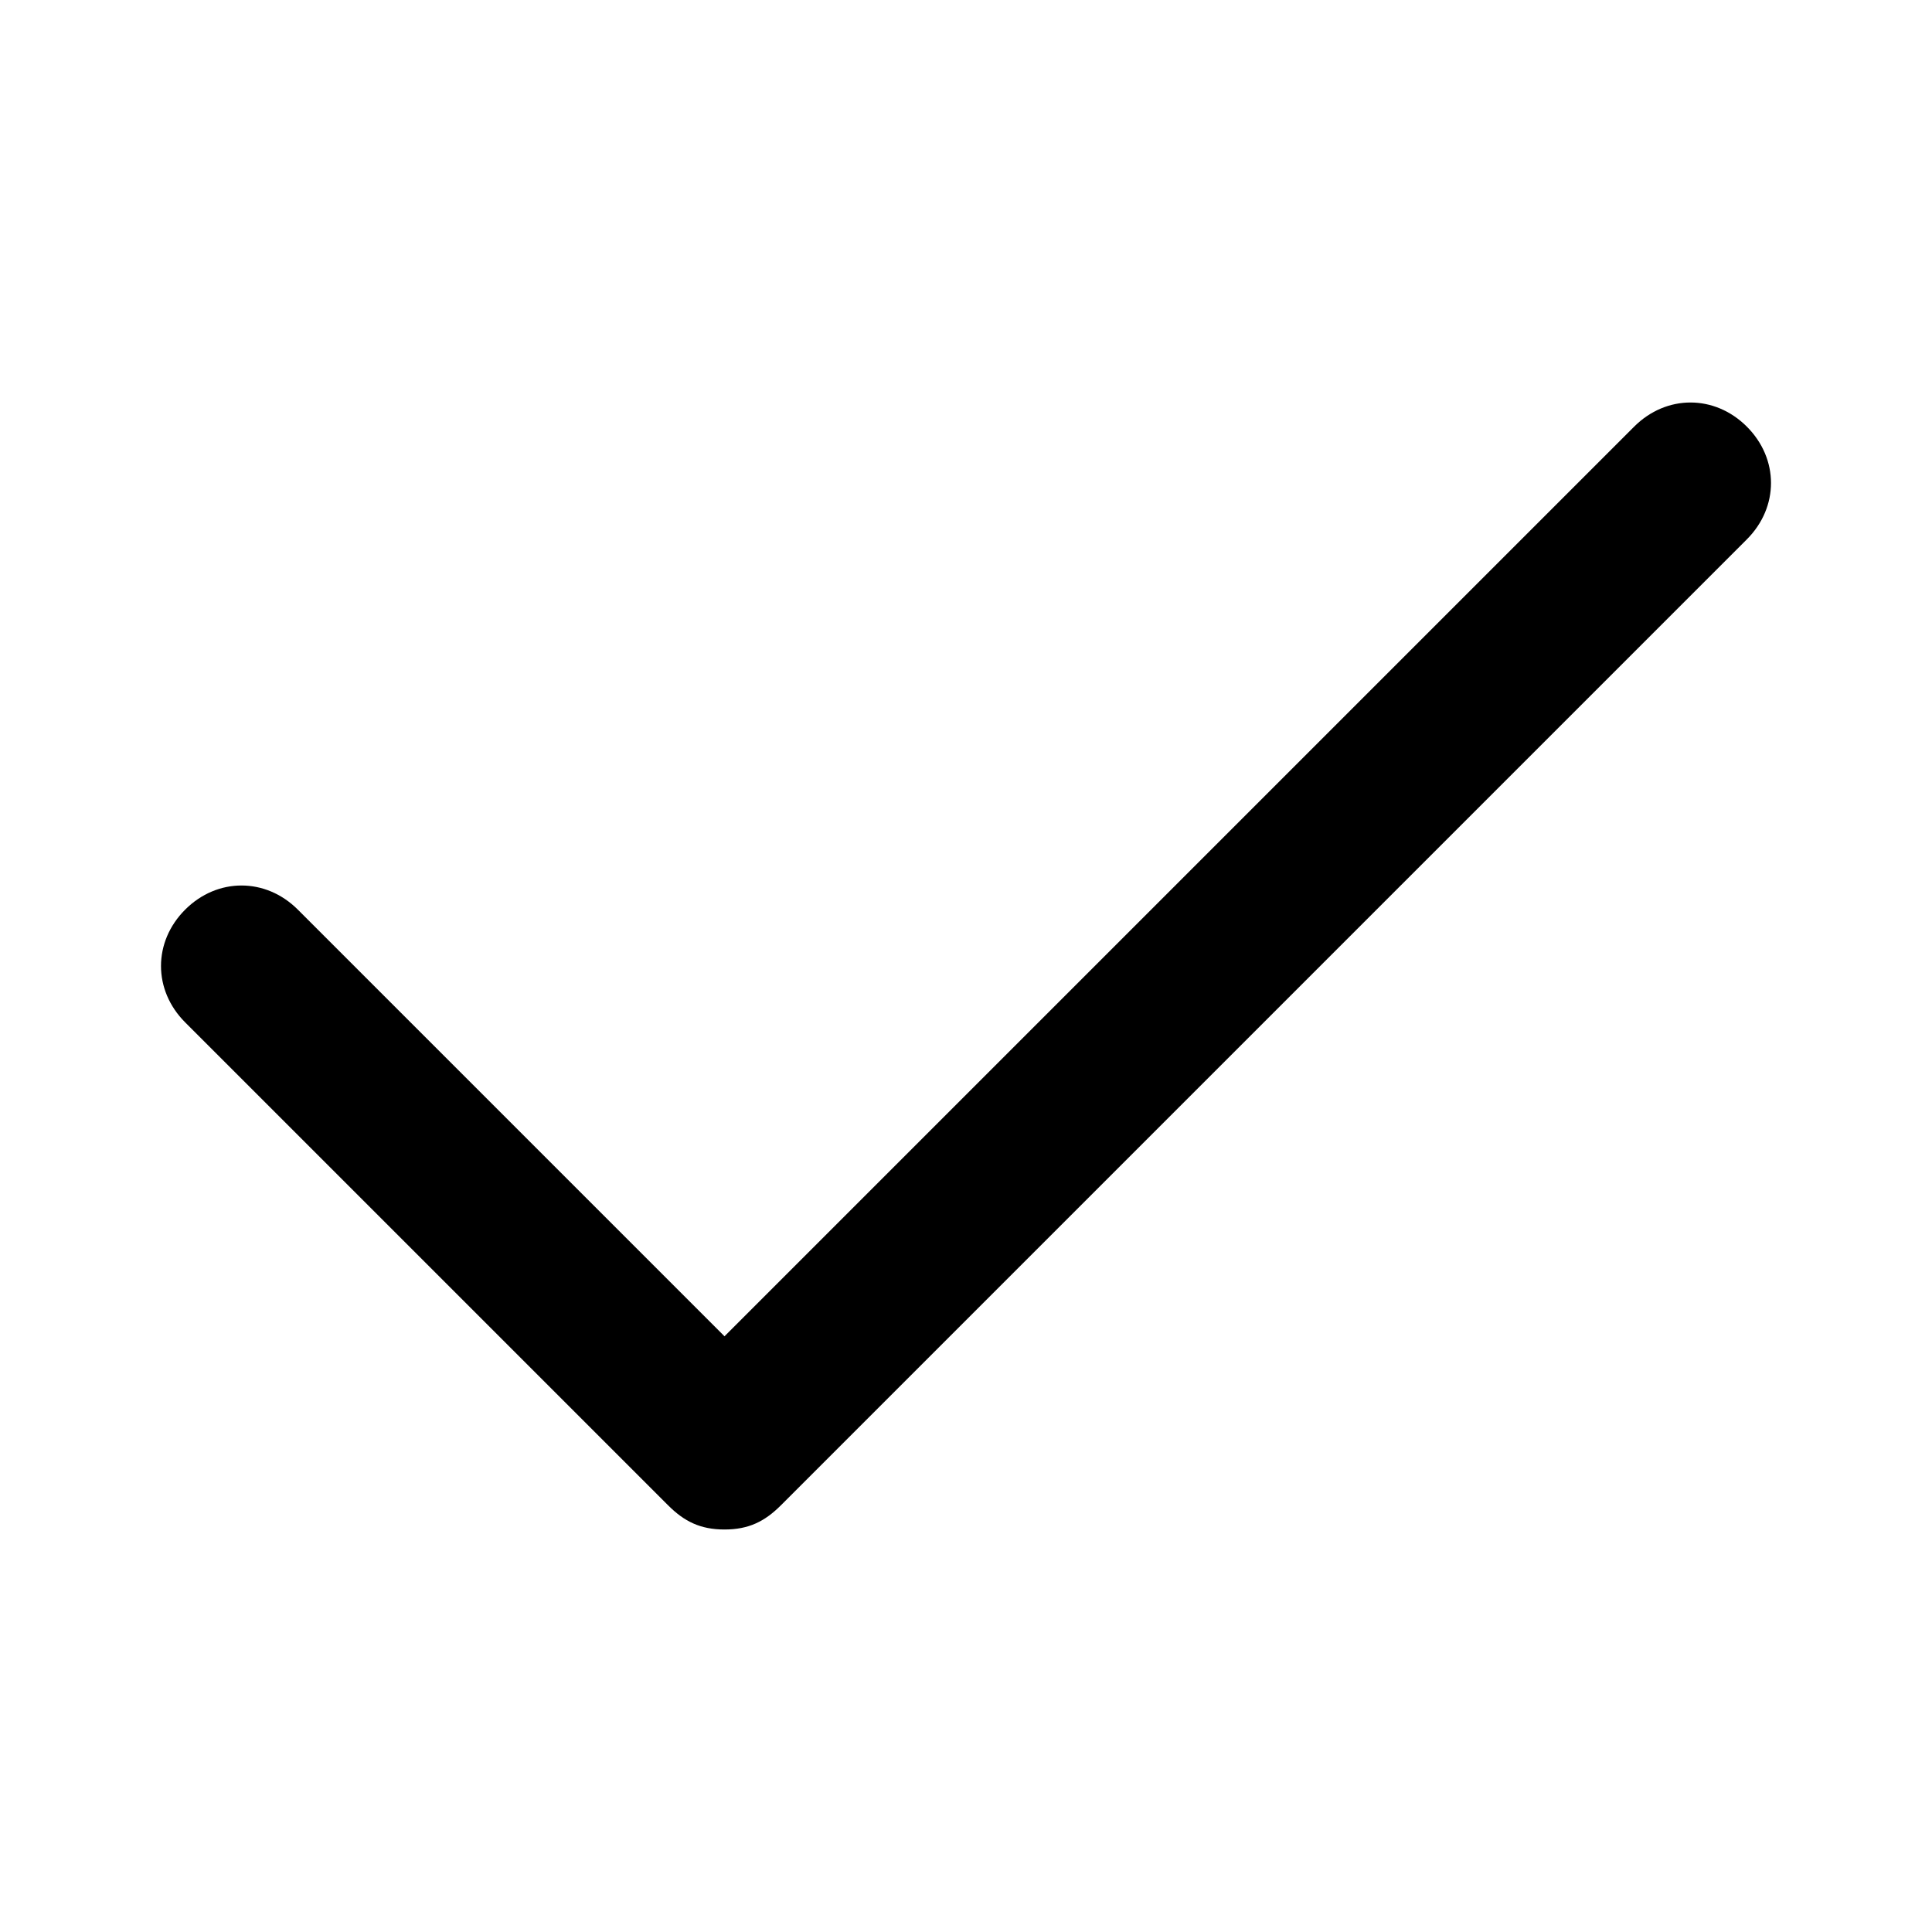
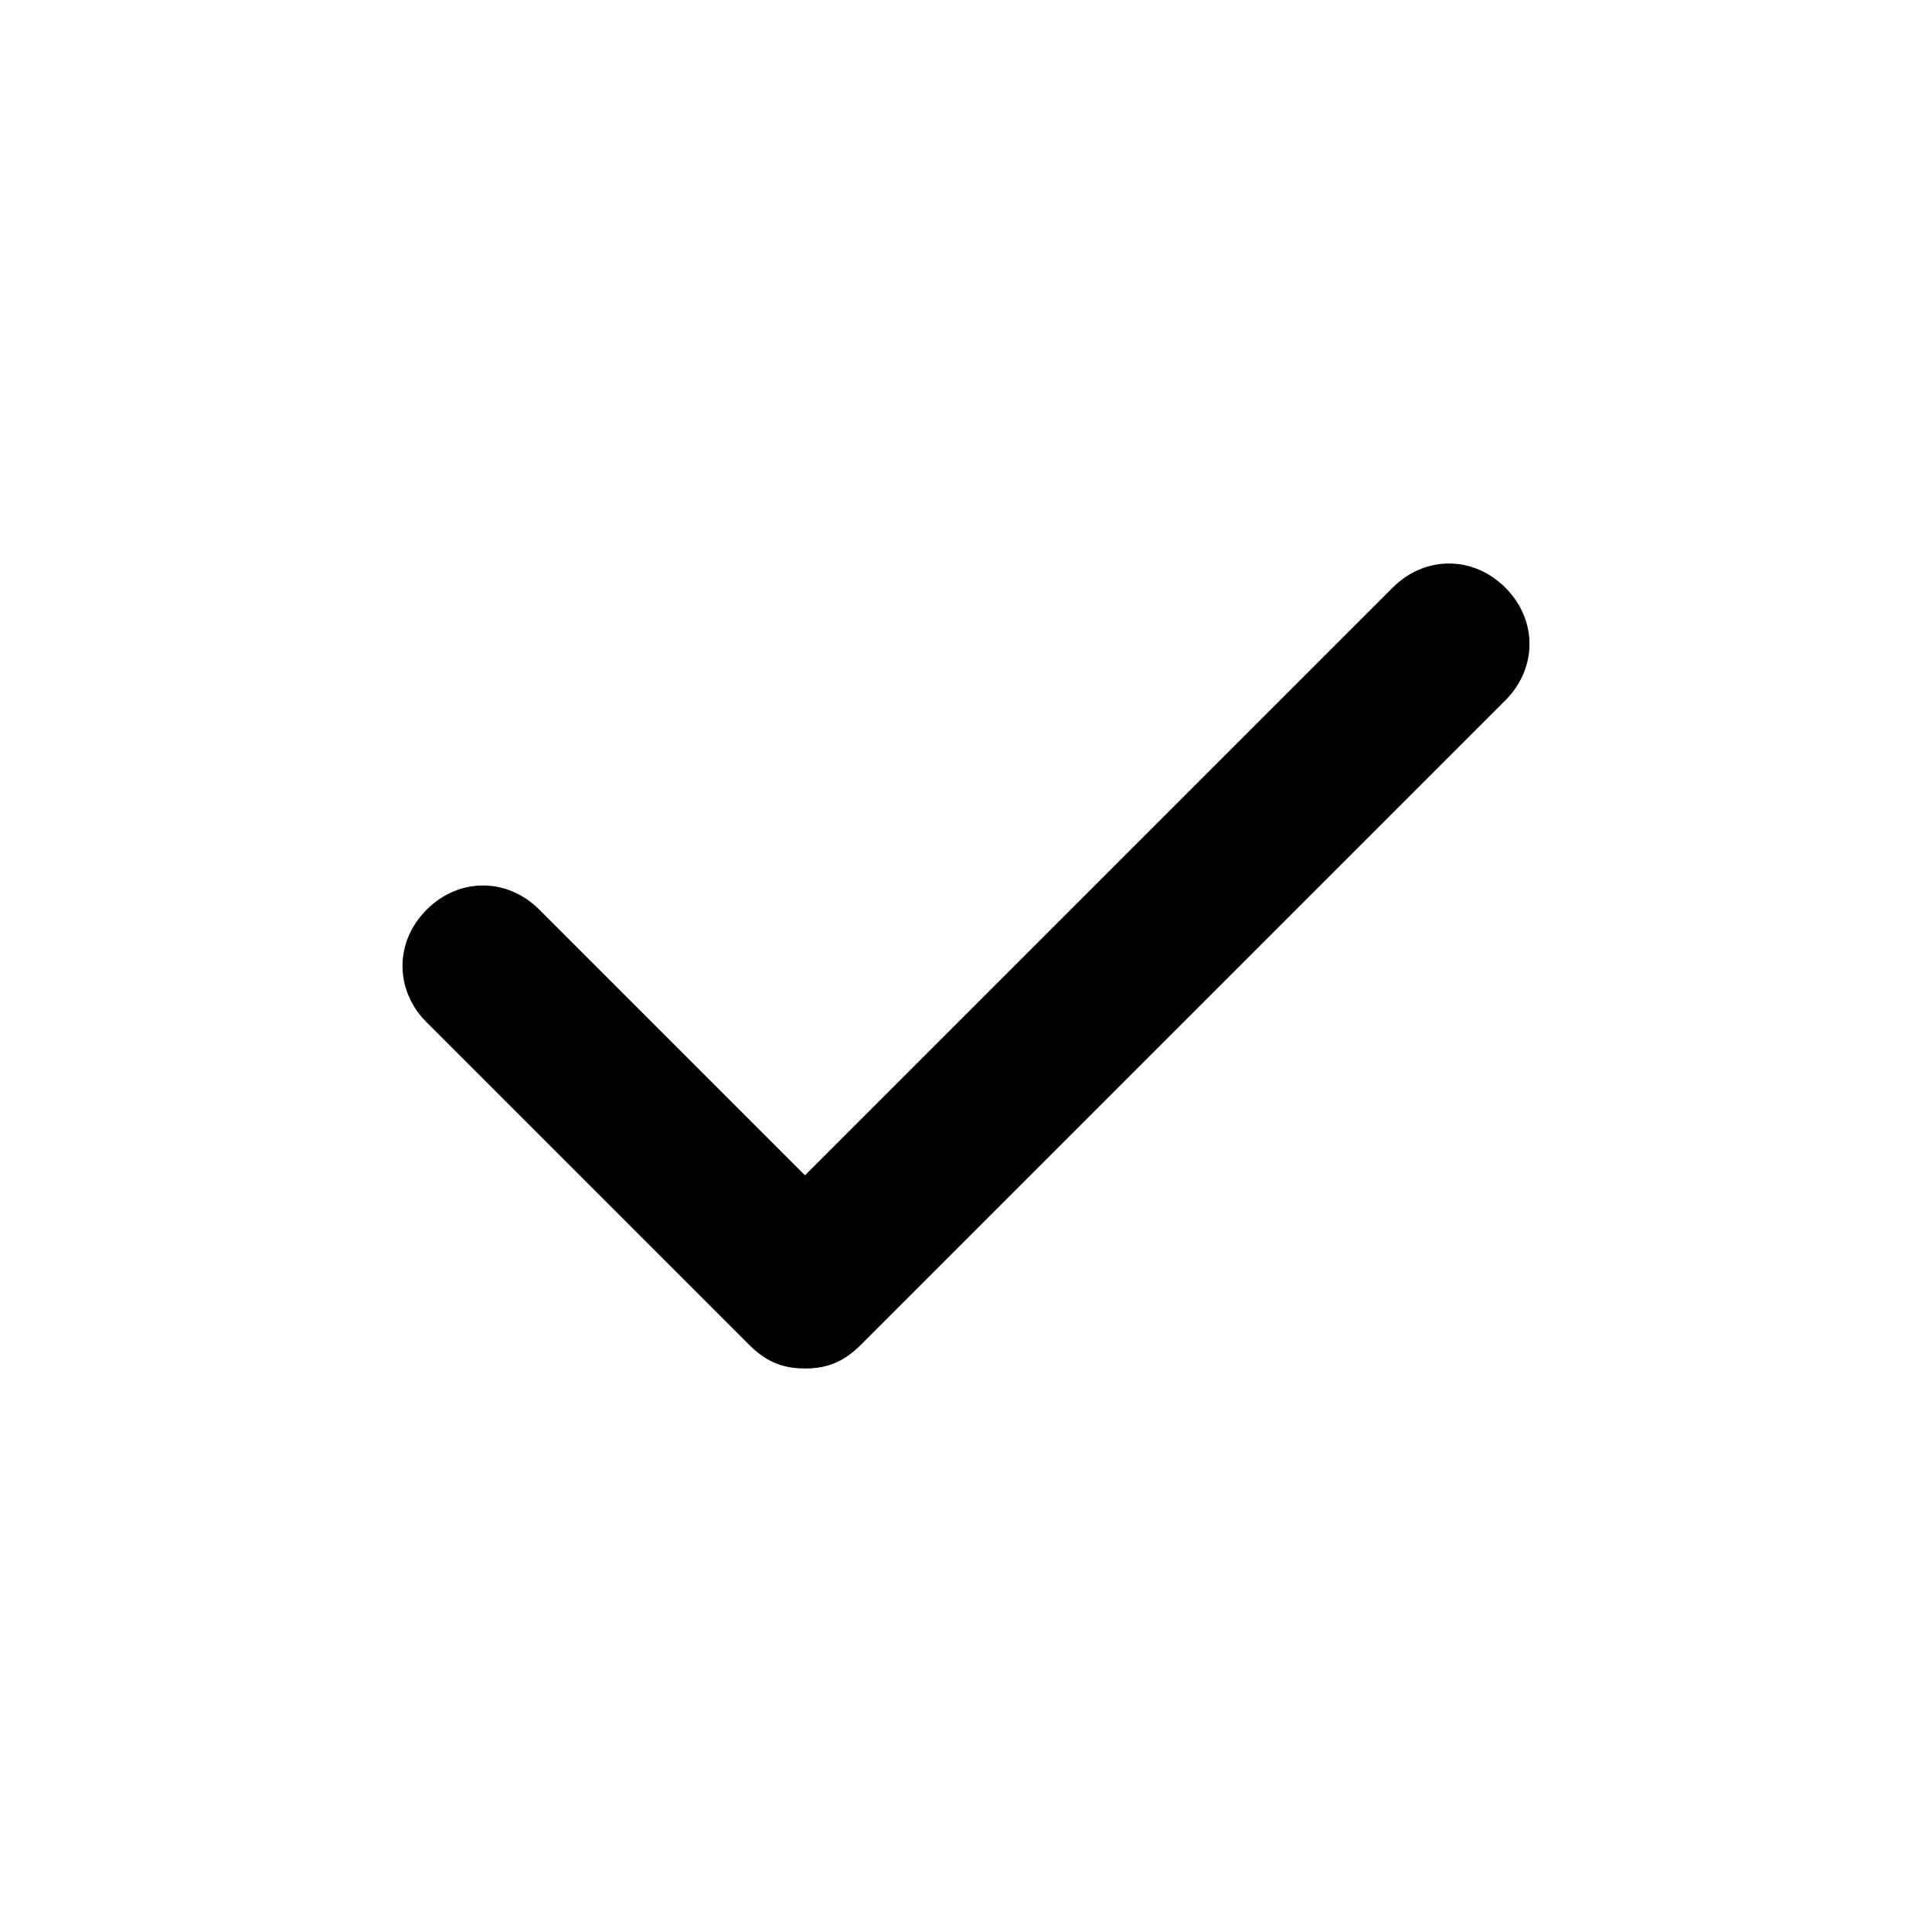
<svg xmlns="http://www.w3.org/2000/svg" version="1.1" id="Layer_1" x="0px" y="0px" viewBox="0 0 24 24" style="enable-background:new 0 0 24 24;" xml:space="preserve">
  <style type="text/css">
	.st0{fill:#A5B2BD;}
	.st1{fill:#3197D6;}
</style>
-   <path d="M20.3,5.3L9,16.6l-5.3-5.3c-0.4-0.4-1-0.4-1.4,0s-0.4,1,0,1.4l6,6C8.5,18.9,8.7,19,9,19s0.5-0.1,0.7-0.3l12-12  c0.4-0.4,0.4-1,0-1.4S20.7,4.9,20.3,5.3z" />
+   <path d="M10,17c-0.3,0-0.5-0.1-0.7-0.3l-4-4c-0.4-0.4-0.4-1,0-1.4s1-0.4,1.4,0l3.3,3.3l7.3-7.3c0.4-0.4,1-0.4,1.4,0s0.4,1,0,1.4  l-8,8C10.5,16.9,10.3,17,10,17z" />
</svg>
